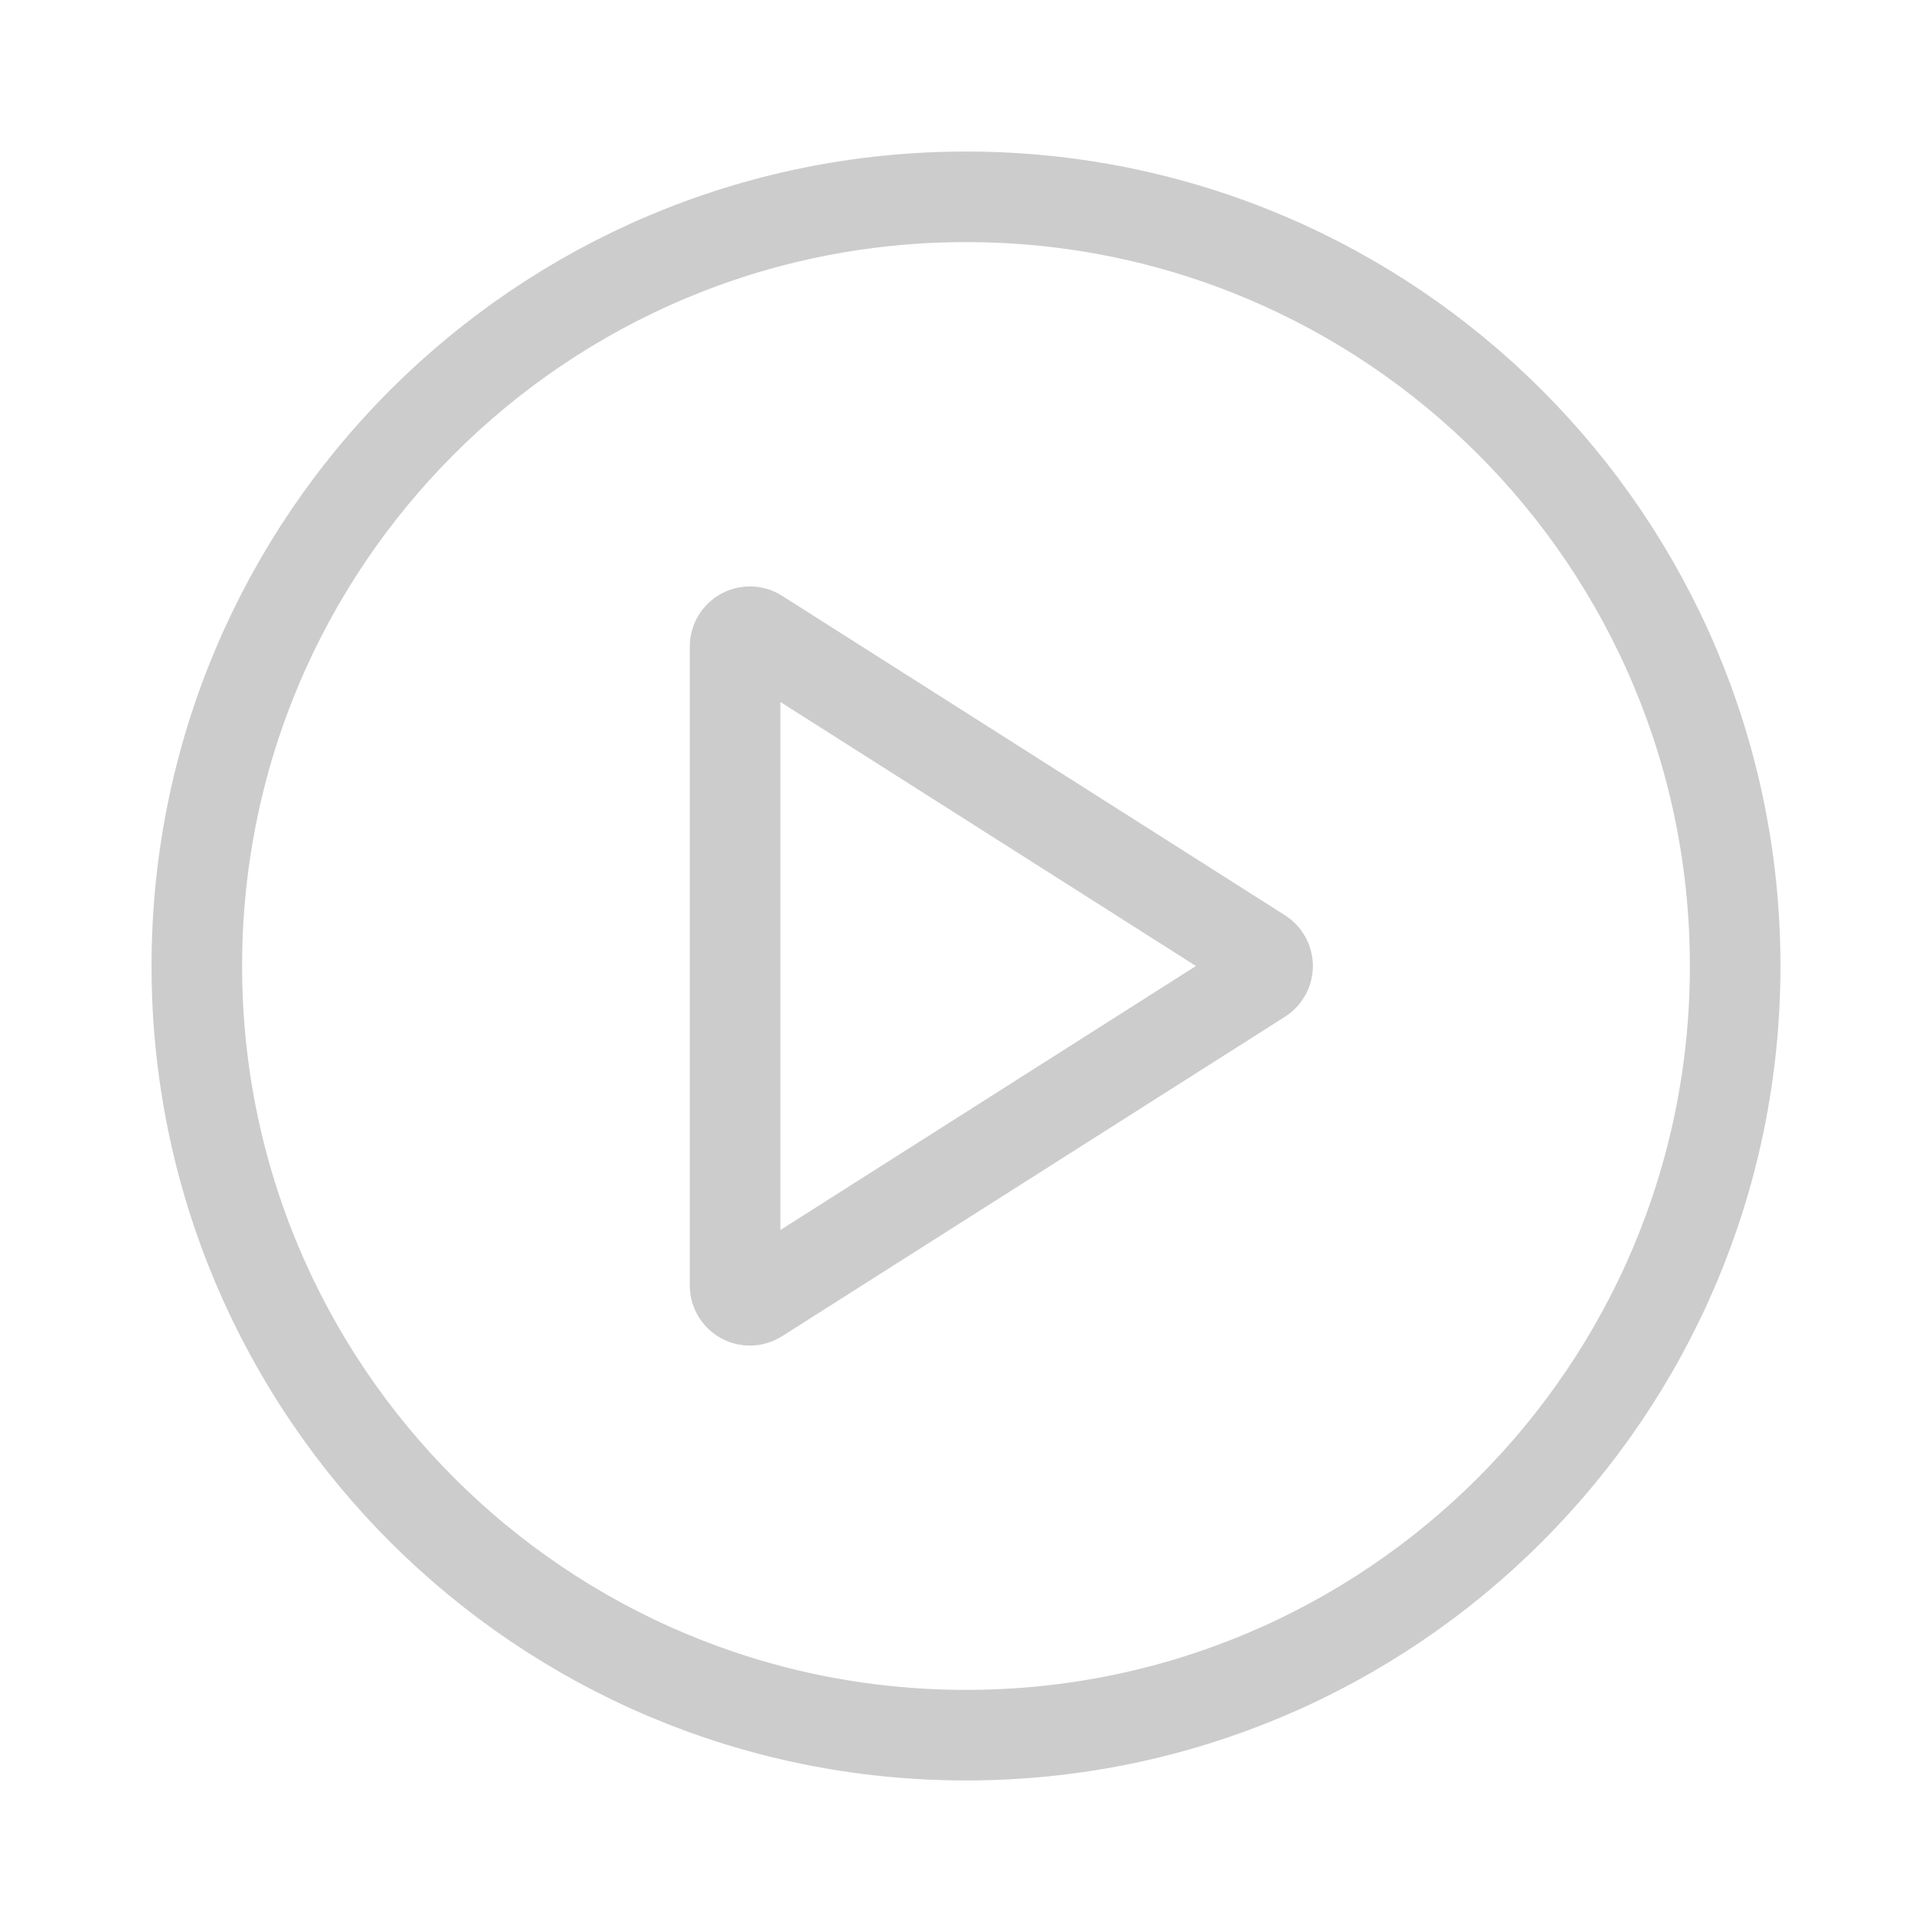
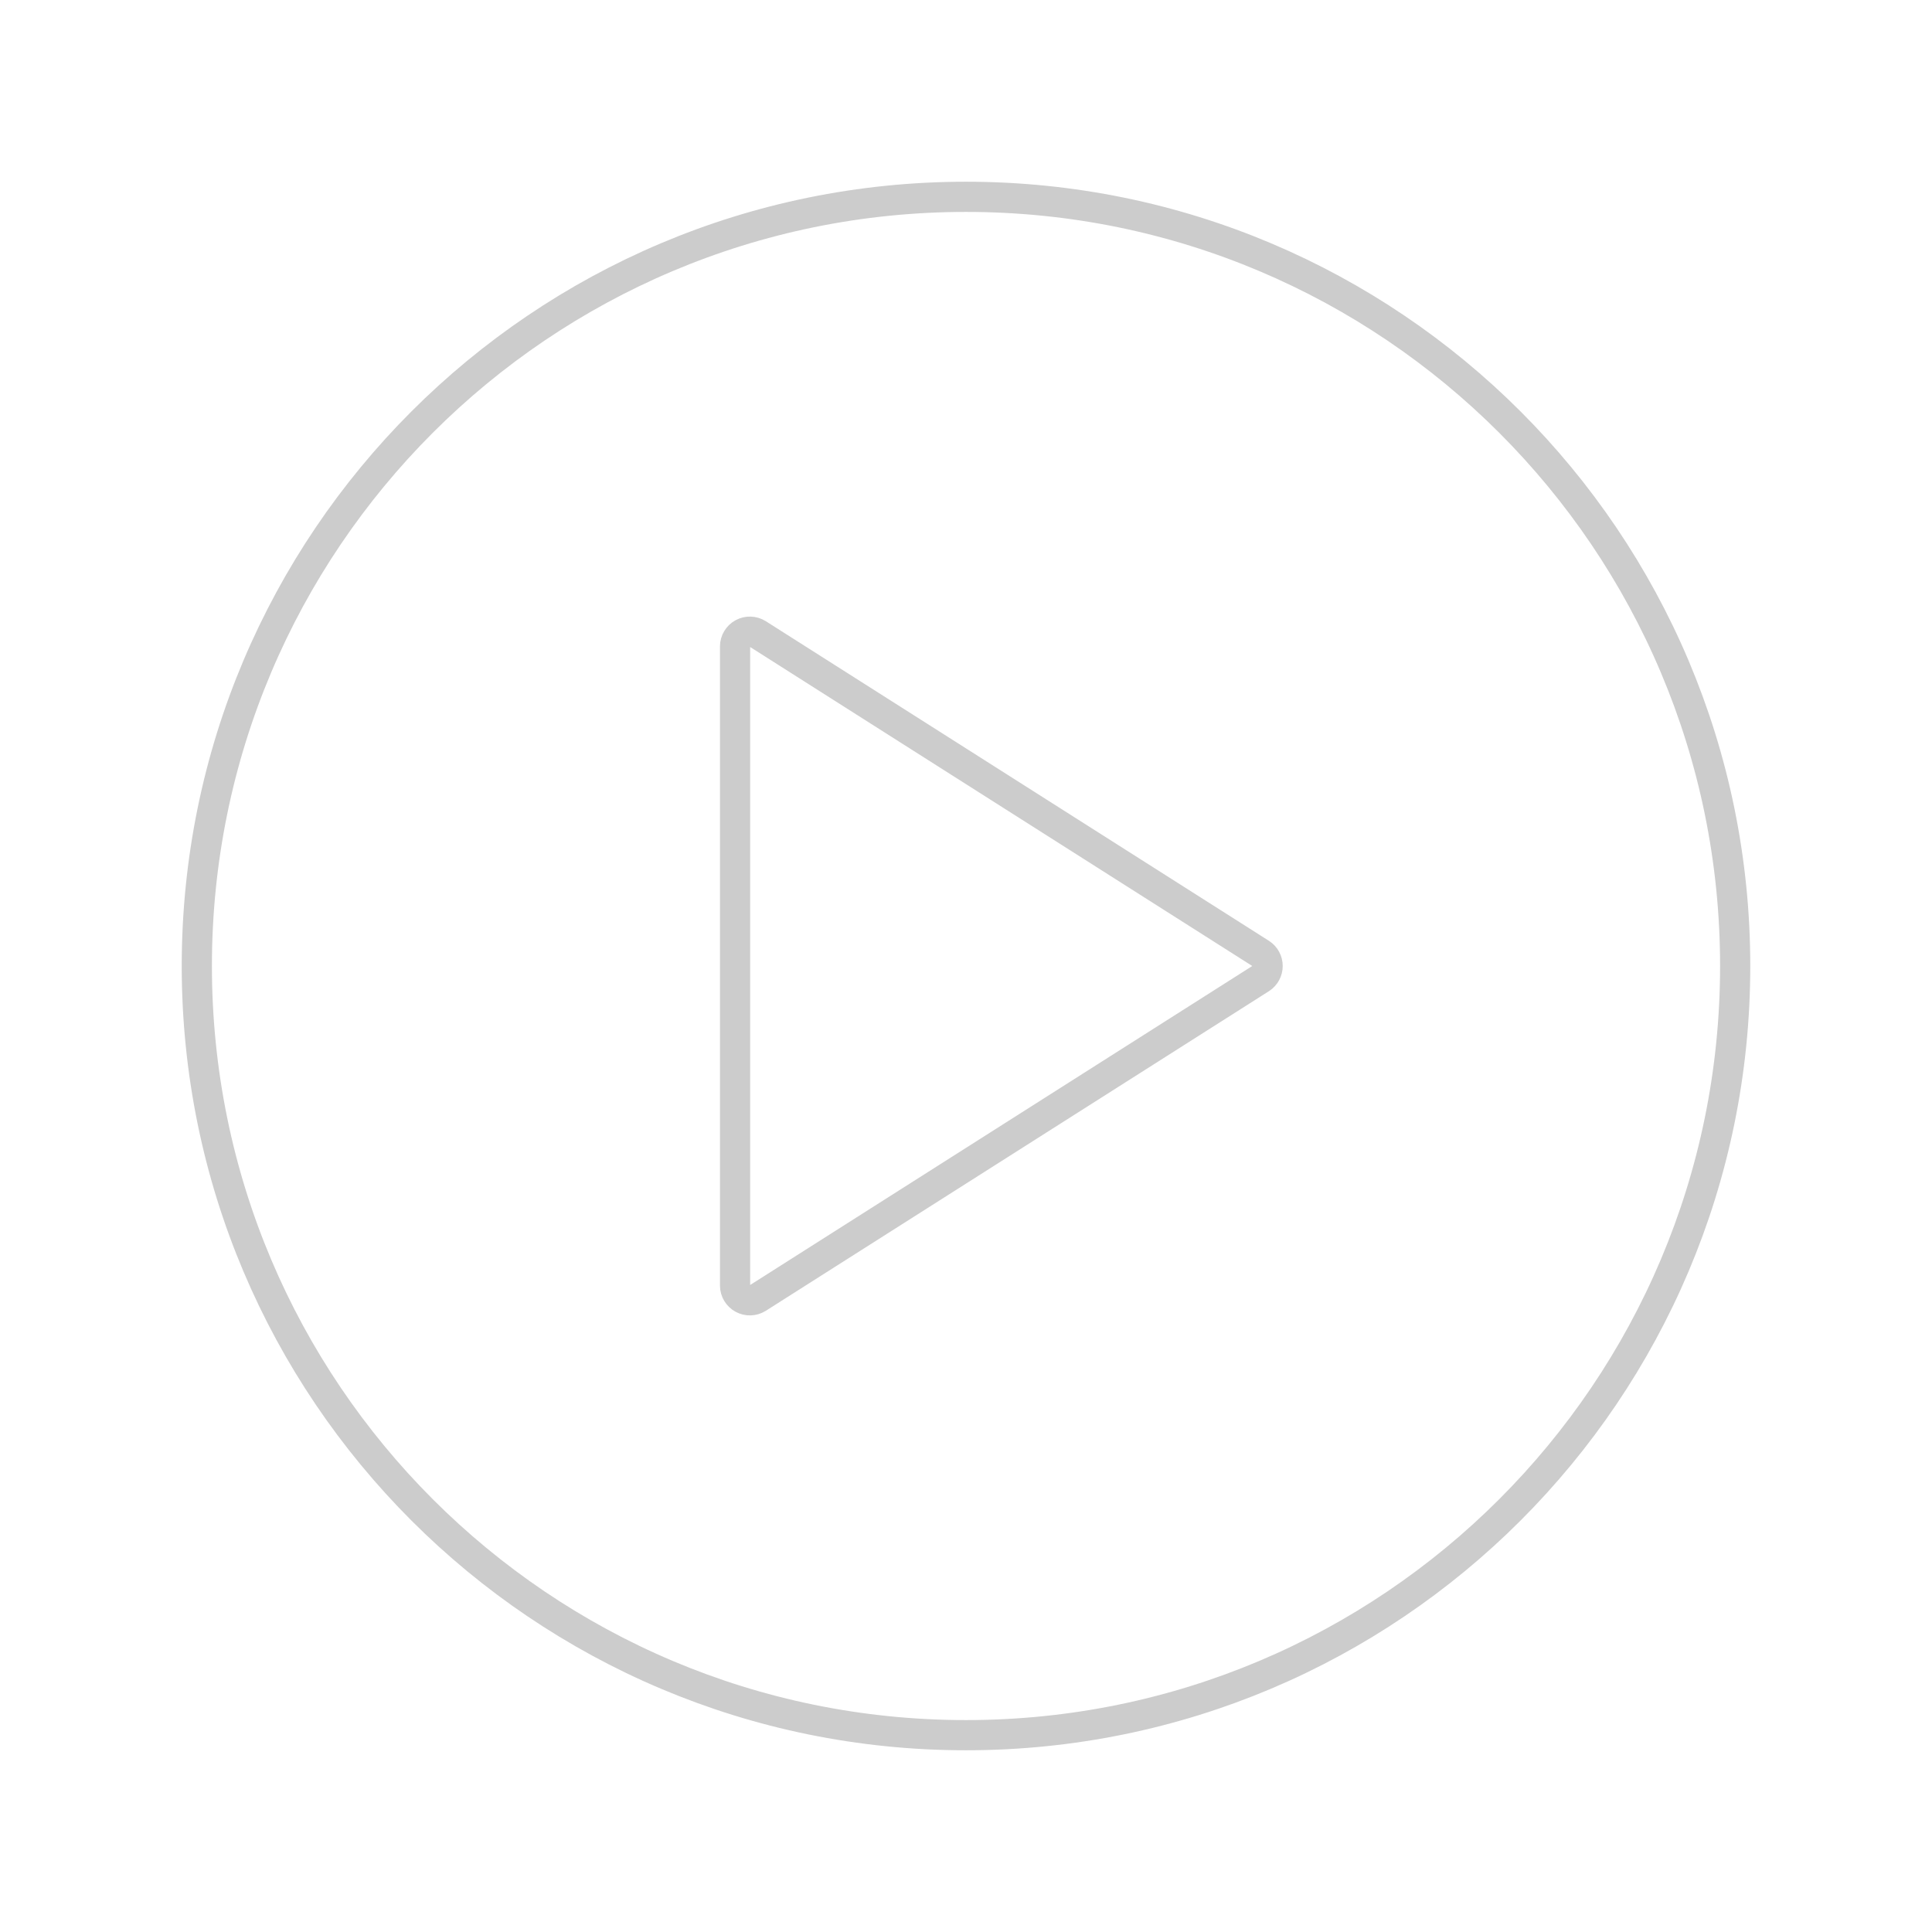
- <svg xmlns="http://www.w3.org/2000/svg" width="800px" height="800px" viewBox="0 0 64 64" stroke-width="3" stroke="#cccccc" fill="none">
+ <svg xmlns="http://www.w3.org/2000/svg" width="800px" height="800px" viewBox="0 0 64 64" stroke-width="1" stroke="#cccccc" fill="none">
  <path d="M24.35,42.59V21.41A.49.49,0,0,1,25.1,21L41.77,31.59a.49.49,0,0,1,0,.82L25.1,43A.49.49,0,0,1,24.35,42.59Z" />
  <circle cx="32" cy="32" r="25.48" />
</svg>
